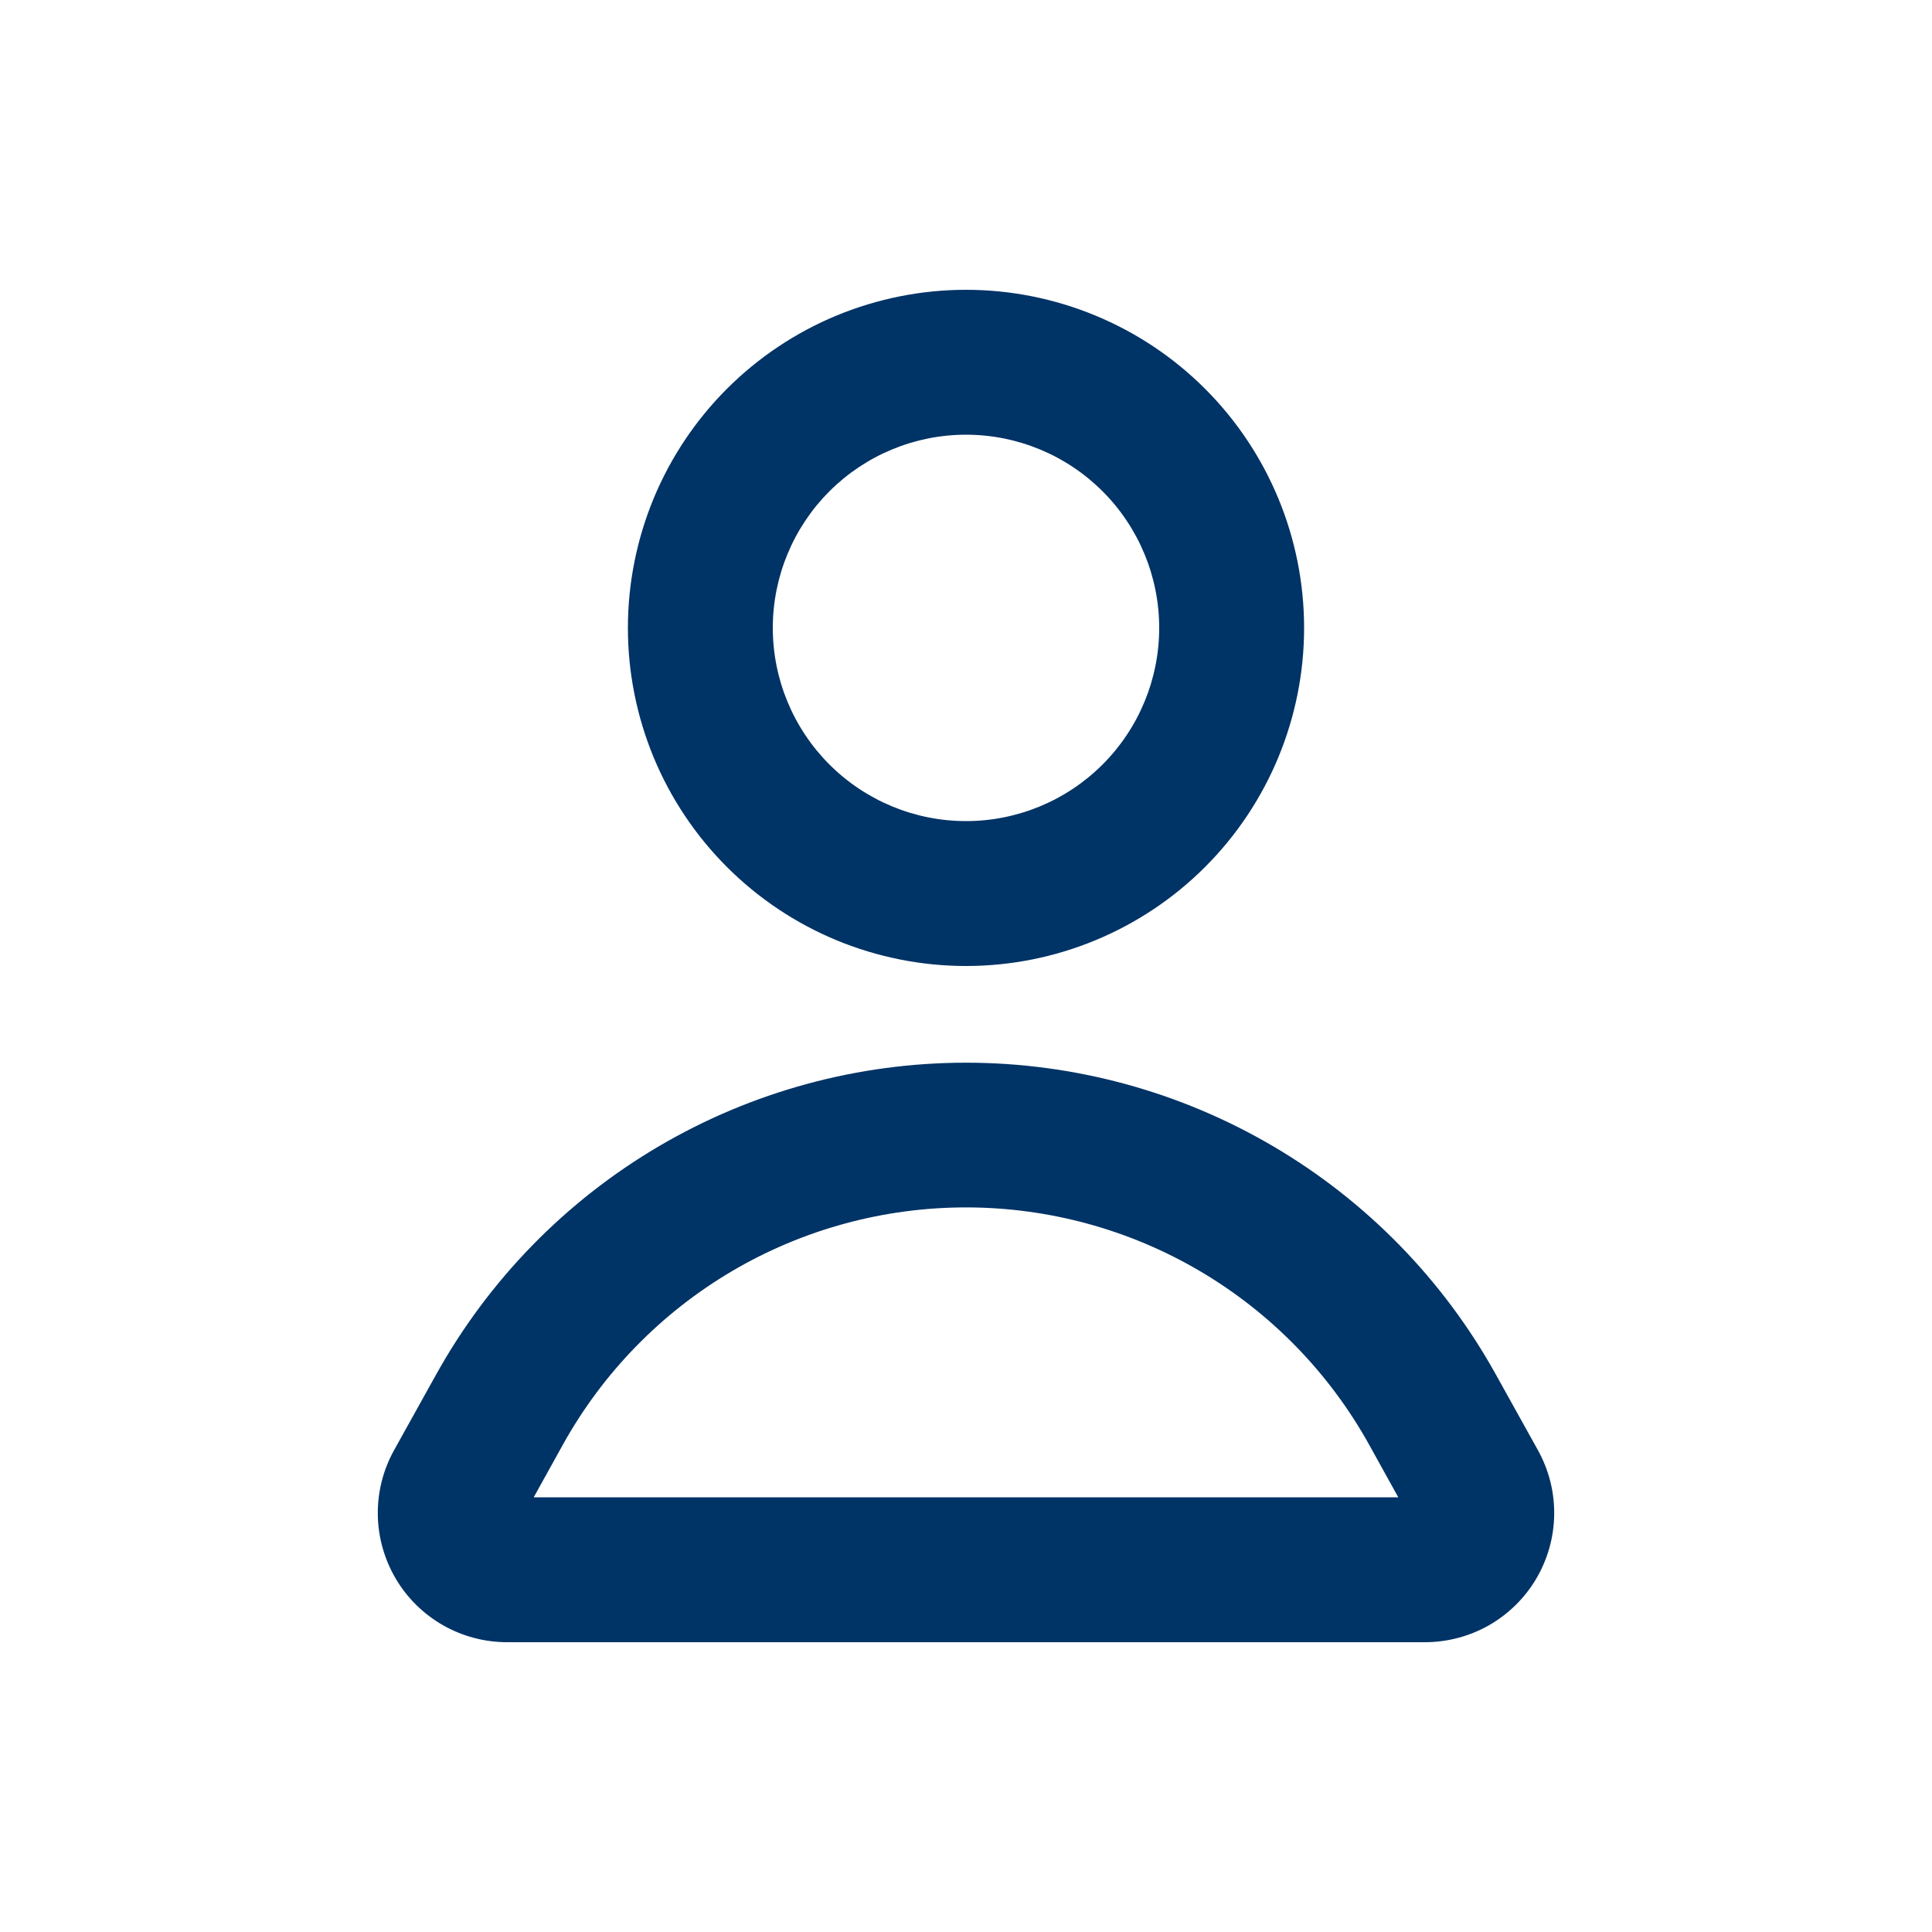
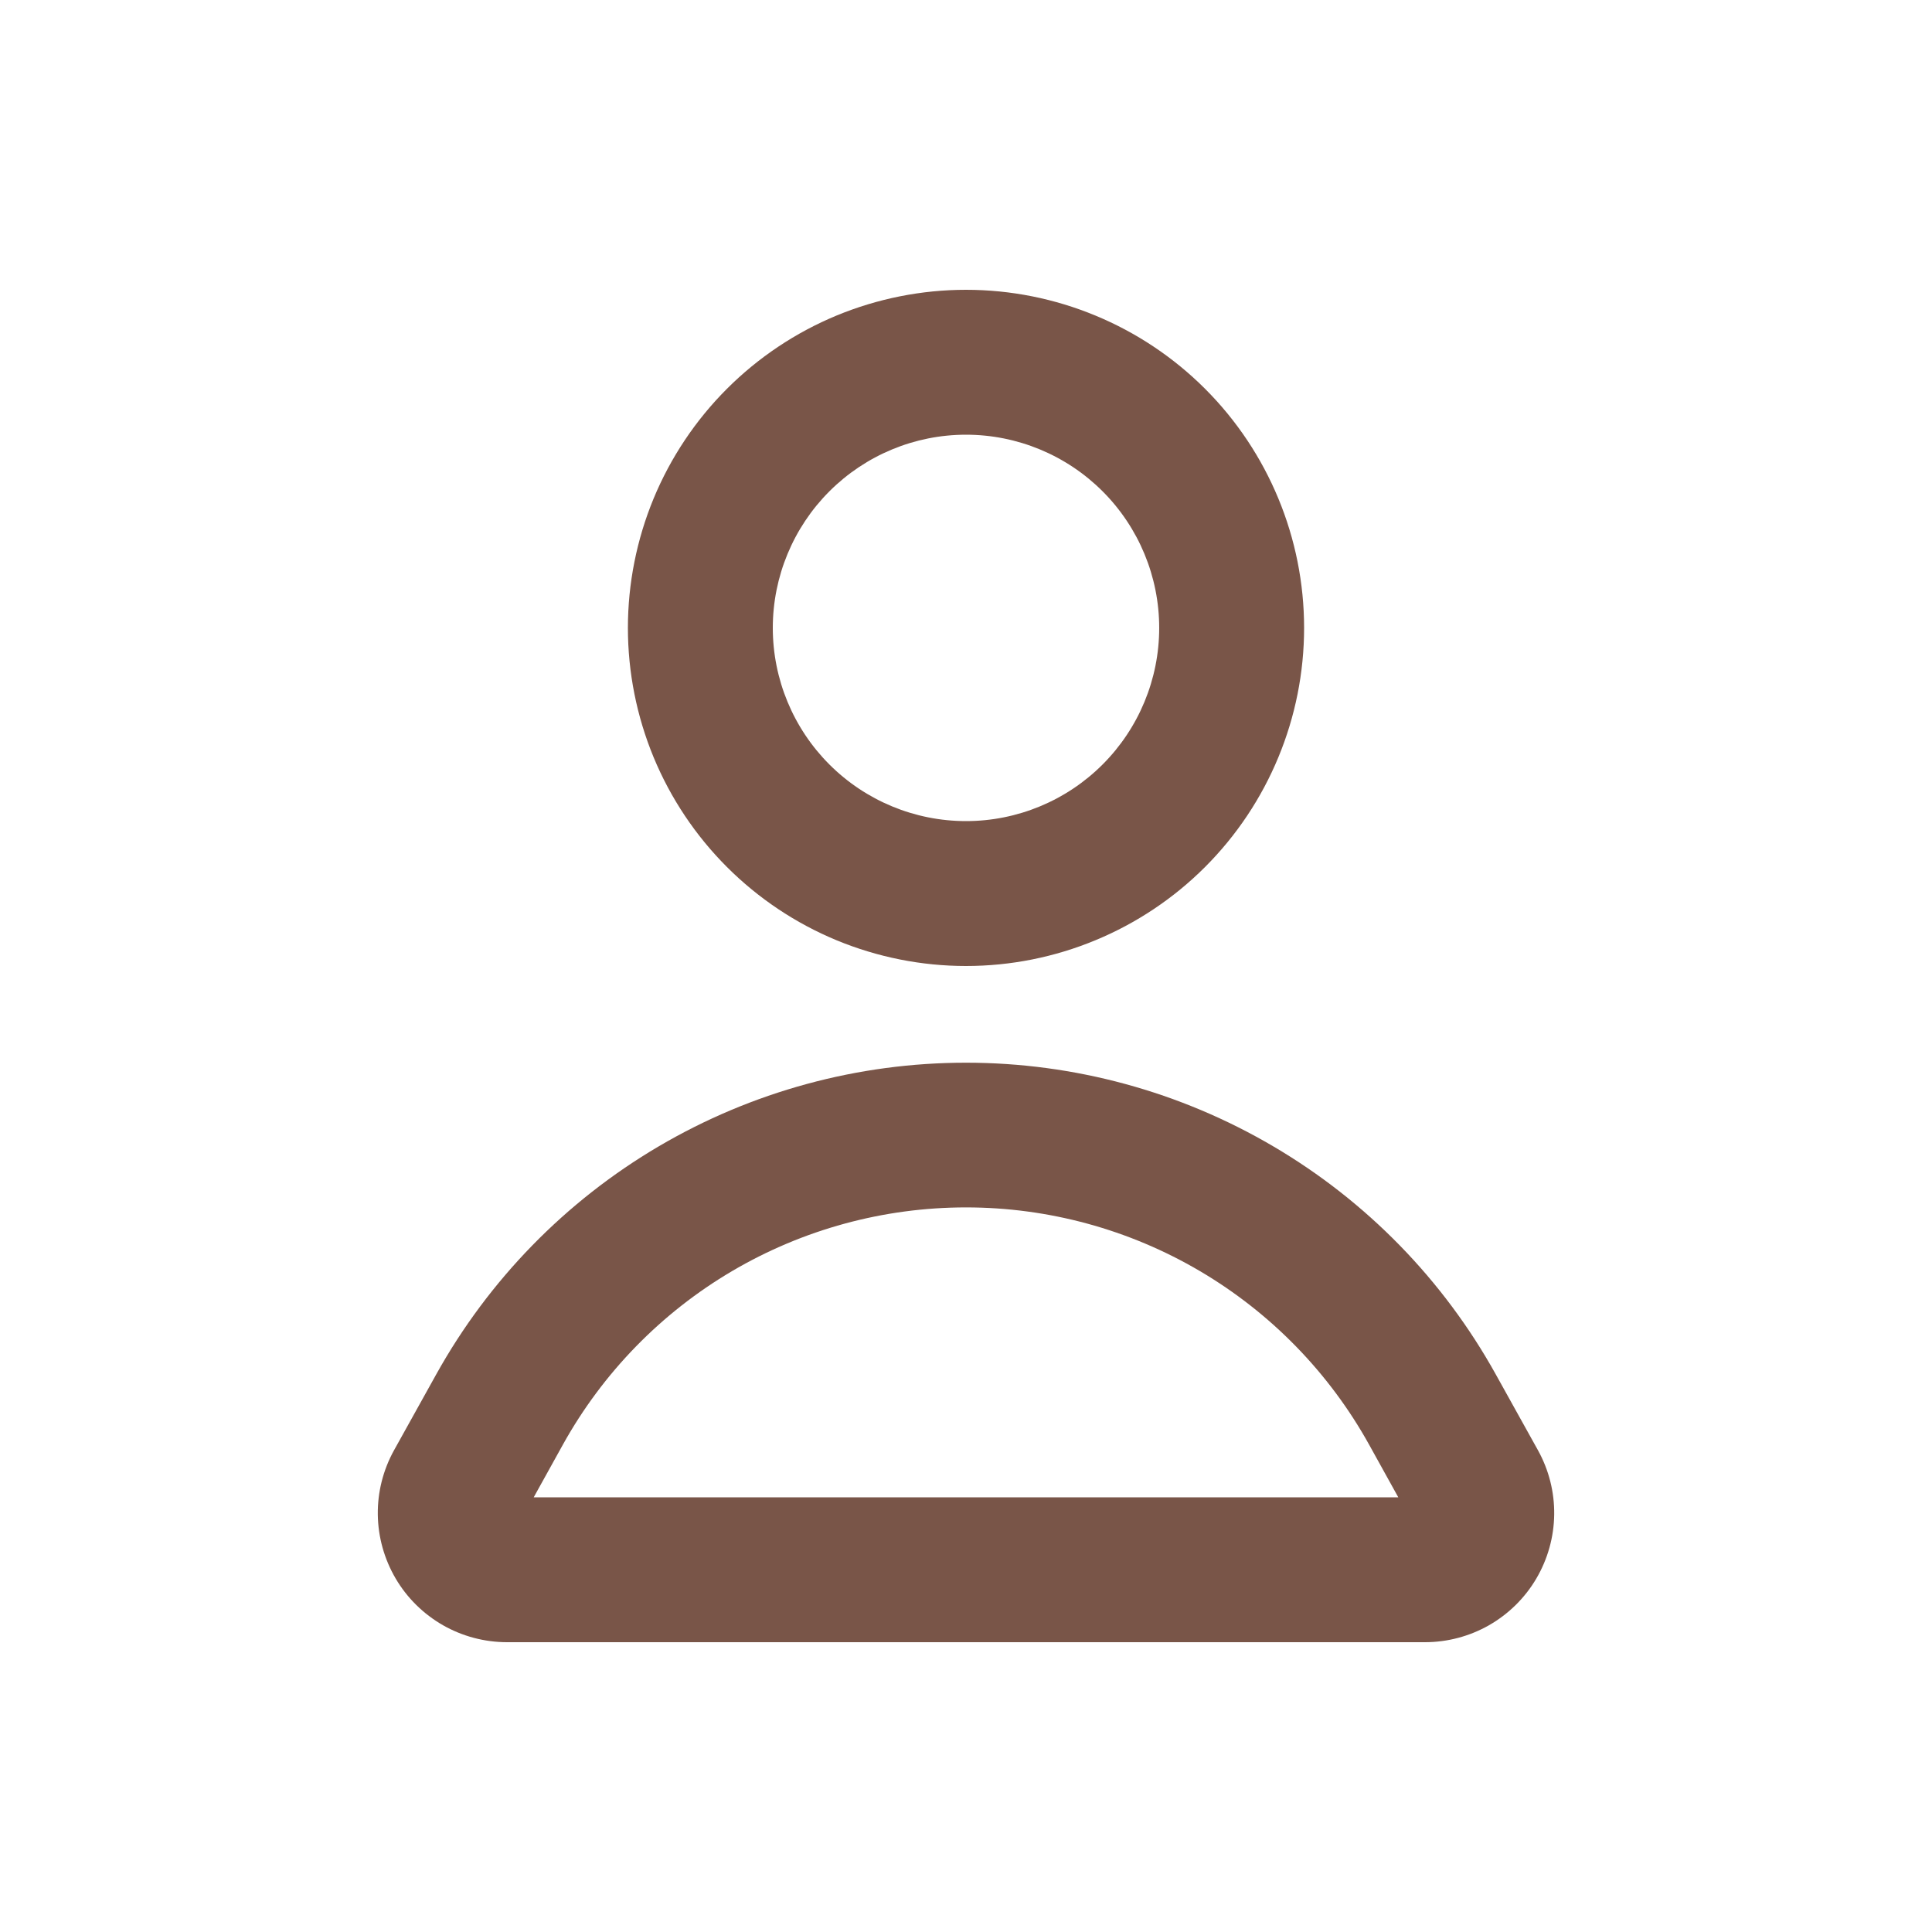
<svg xmlns="http://www.w3.org/2000/svg" width="20" height="20" viewBox="0 0 20 20" fill="none">
-   <path fill-rule="evenodd" clip-rule="evenodd" d="M10 3C9.54 3 9.085 3.091 8.661 3.266C8.236 3.442 7.85 3.7 7.525 4.025C7.2 4.35 6.942 4.736 6.766 5.161C6.591 5.585 6.5 6.04 6.5 6.5C6.5 6.96 6.591 7.415 6.766 7.839C6.942 8.264 7.2 8.65 7.525 8.975C7.85 9.3 8.236 9.558 8.661 9.734C9.085 9.909 9.54 10 10 10C10.928 10 11.819 9.631 12.475 8.975C13.131 8.319 13.5 7.428 13.5 6.5C13.5 5.572 13.131 4.681 12.475 4.025C11.819 3.369 10.928 3 10 3ZM8 6.5C8 5.97 8.211 5.461 8.586 5.086C8.961 4.711 9.47 4.5 10 4.5C10.53 4.5 11.039 4.711 11.414 5.086C11.789 5.461 12 5.97 12 6.5C12 7.03 11.789 7.539 11.414 7.914C11.039 8.289 10.53 8.5 10 8.5C9.47 8.5 8.961 8.289 8.586 7.914C8.211 7.539 8 7.03 8 6.5Z" fill="#003366" />
-   <path fill-rule="evenodd" clip-rule="evenodd" d="M15.484 14.227C14.941 13.249 14.146 12.434 13.181 11.867C12.217 11.3 11.119 11.001 10 11.001C8.881 11.001 7.783 11.3 6.819 11.867C5.855 12.434 5.06 13.249 4.516 14.227L4.079 15.013C3.966 15.217 3.908 15.446 3.911 15.679C3.914 15.912 3.978 16.14 4.096 16.341C4.214 16.542 4.383 16.708 4.585 16.824C4.787 16.939 5.016 17 5.249 17H14.751C14.984 17 15.213 16.939 15.415 16.824C15.617 16.708 15.786 16.542 15.904 16.341C16.022 16.14 16.086 15.912 16.089 15.679C16.092 15.446 16.034 15.217 15.921 15.013L15.484 14.227ZM5.827 14.955C6.24 14.211 6.845 13.59 7.579 13.158C8.313 12.726 9.149 12.499 10 12.499C10.851 12.499 11.687 12.726 12.421 13.158C13.155 13.59 13.76 14.211 14.173 14.955L14.475 15.5H5.525L5.827 14.955Z" fill="#003366" />
+   <path fill-rule="evenodd" clip-rule="evenodd" d="M10 3C9.54 3 9.085 3.091 8.661 3.266C8.236 3.442 7.85 3.7 7.525 4.025C7.2 4.35 6.942 4.736 6.766 5.161C6.591 5.585 6.5 6.04 6.5 6.5C6.5 6.96 6.591 7.415 6.766 7.839C6.942 8.264 7.2 8.65 7.525 8.975C7.85 9.3 8.236 9.558 8.661 9.734C9.085 9.909 9.54 10 10 10C10.928 10 11.819 9.631 12.475 8.975C13.131 8.319 13.5 7.428 13.5 6.5C13.5 5.572 13.131 4.681 12.475 4.025C11.819 3.369 10.928 3 10 3ZM8 6.5C8 5.97 8.211 5.461 8.586 5.086C8.961 4.711 9.47 4.5 10 4.5C10.53 4.5 11.039 4.711 11.414 5.086C11.789 5.461 12 5.97 12 6.5C12 7.03 11.789 7.539 11.414 7.914C11.039 8.289 10.53 8.5 10 8.5C9.47 8.5 8.961 8.289 8.586 7.914C8.211 7.539 8 7.03 8 6.5Z" fill="#795548" />
+   <path fill-rule="evenodd" clip-rule="evenodd" d="M15.484 14.227C14.941 13.249 14.146 12.434 13.181 11.867C12.217 11.3 11.119 11.001 10 11.001C8.881 11.001 7.783 11.3 6.819 11.867C5.855 12.434 5.06 13.249 4.516 14.227L4.079 15.013C3.966 15.217 3.908 15.446 3.911 15.679C3.914 15.912 3.978 16.14 4.096 16.341C4.214 16.542 4.383 16.708 4.585 16.824C4.787 16.939 5.016 17 5.249 17H14.751C14.984 17 15.213 16.939 15.415 16.824C15.617 16.708 15.786 16.542 15.904 16.341C16.022 16.14 16.086 15.912 16.089 15.679C16.092 15.446 16.034 15.217 15.921 15.013L15.484 14.227ZM5.827 14.955C6.24 14.211 6.845 13.59 7.579 13.158C8.313 12.726 9.149 12.499 10 12.499C10.851 12.499 11.687 12.726 12.421 13.158C13.155 13.59 13.76 14.211 14.173 14.955L14.475 15.5H5.525L5.827 14.955Z" fill="#795548" />
</svg>
